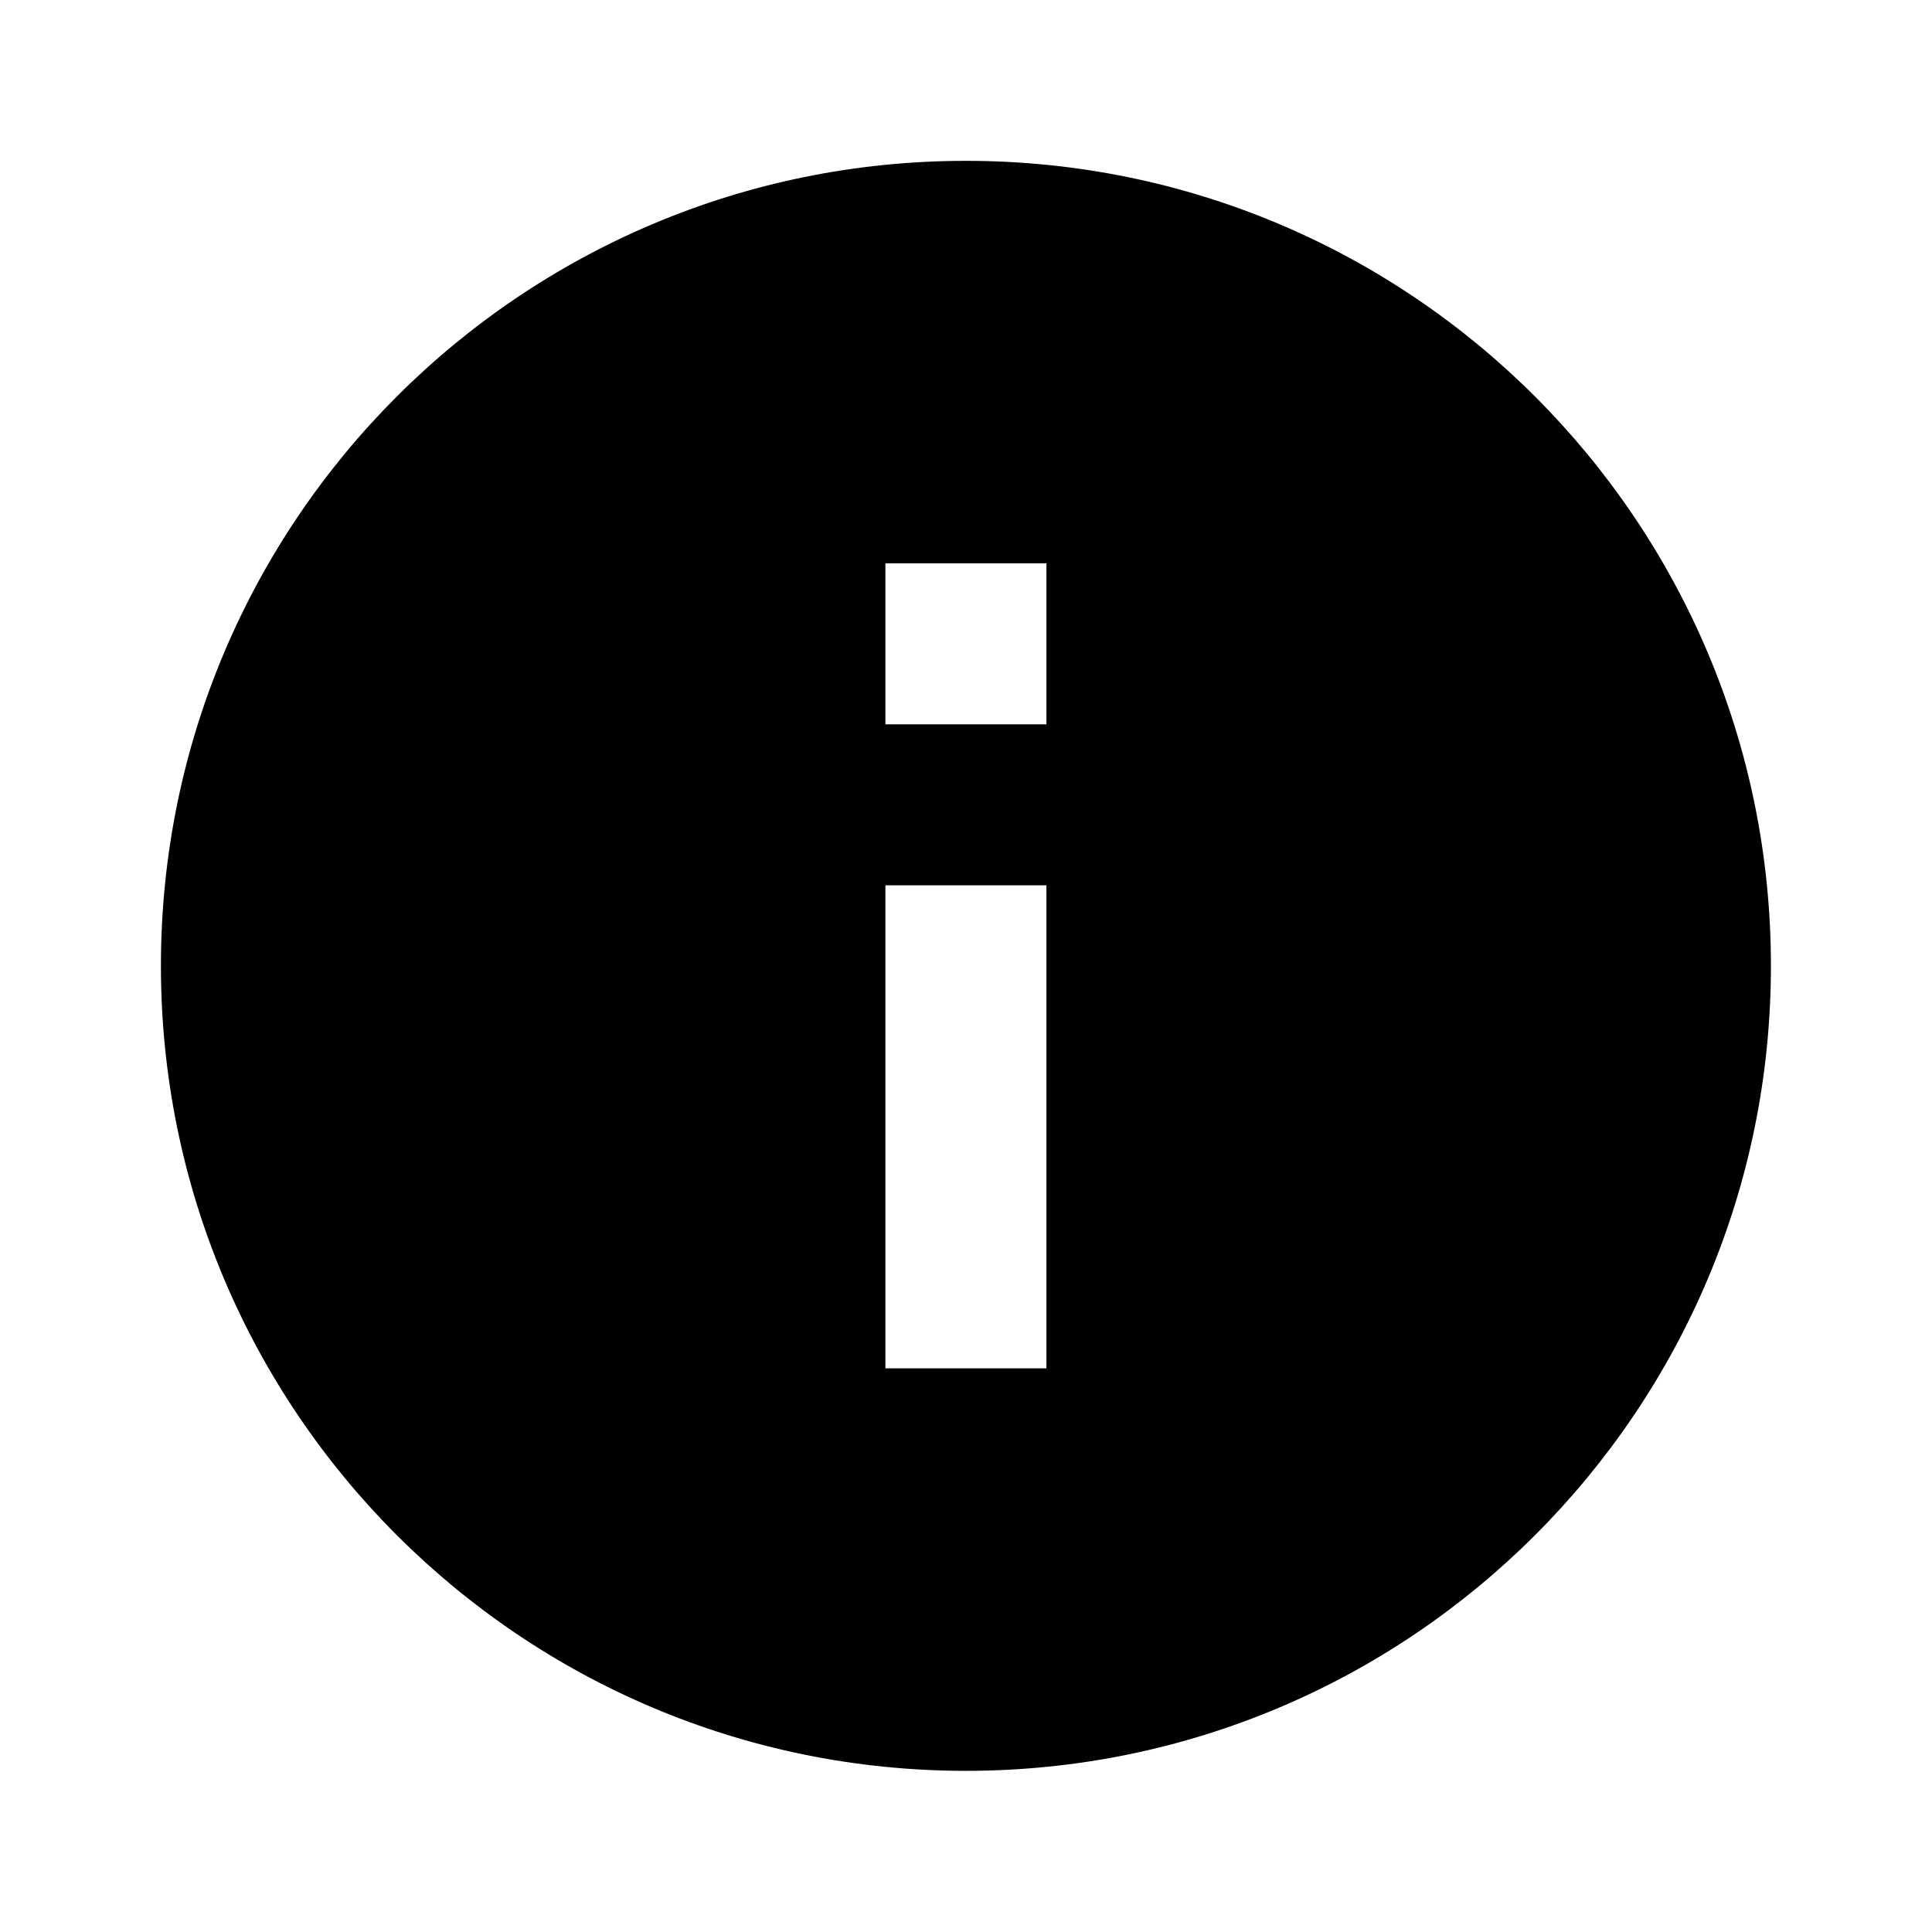
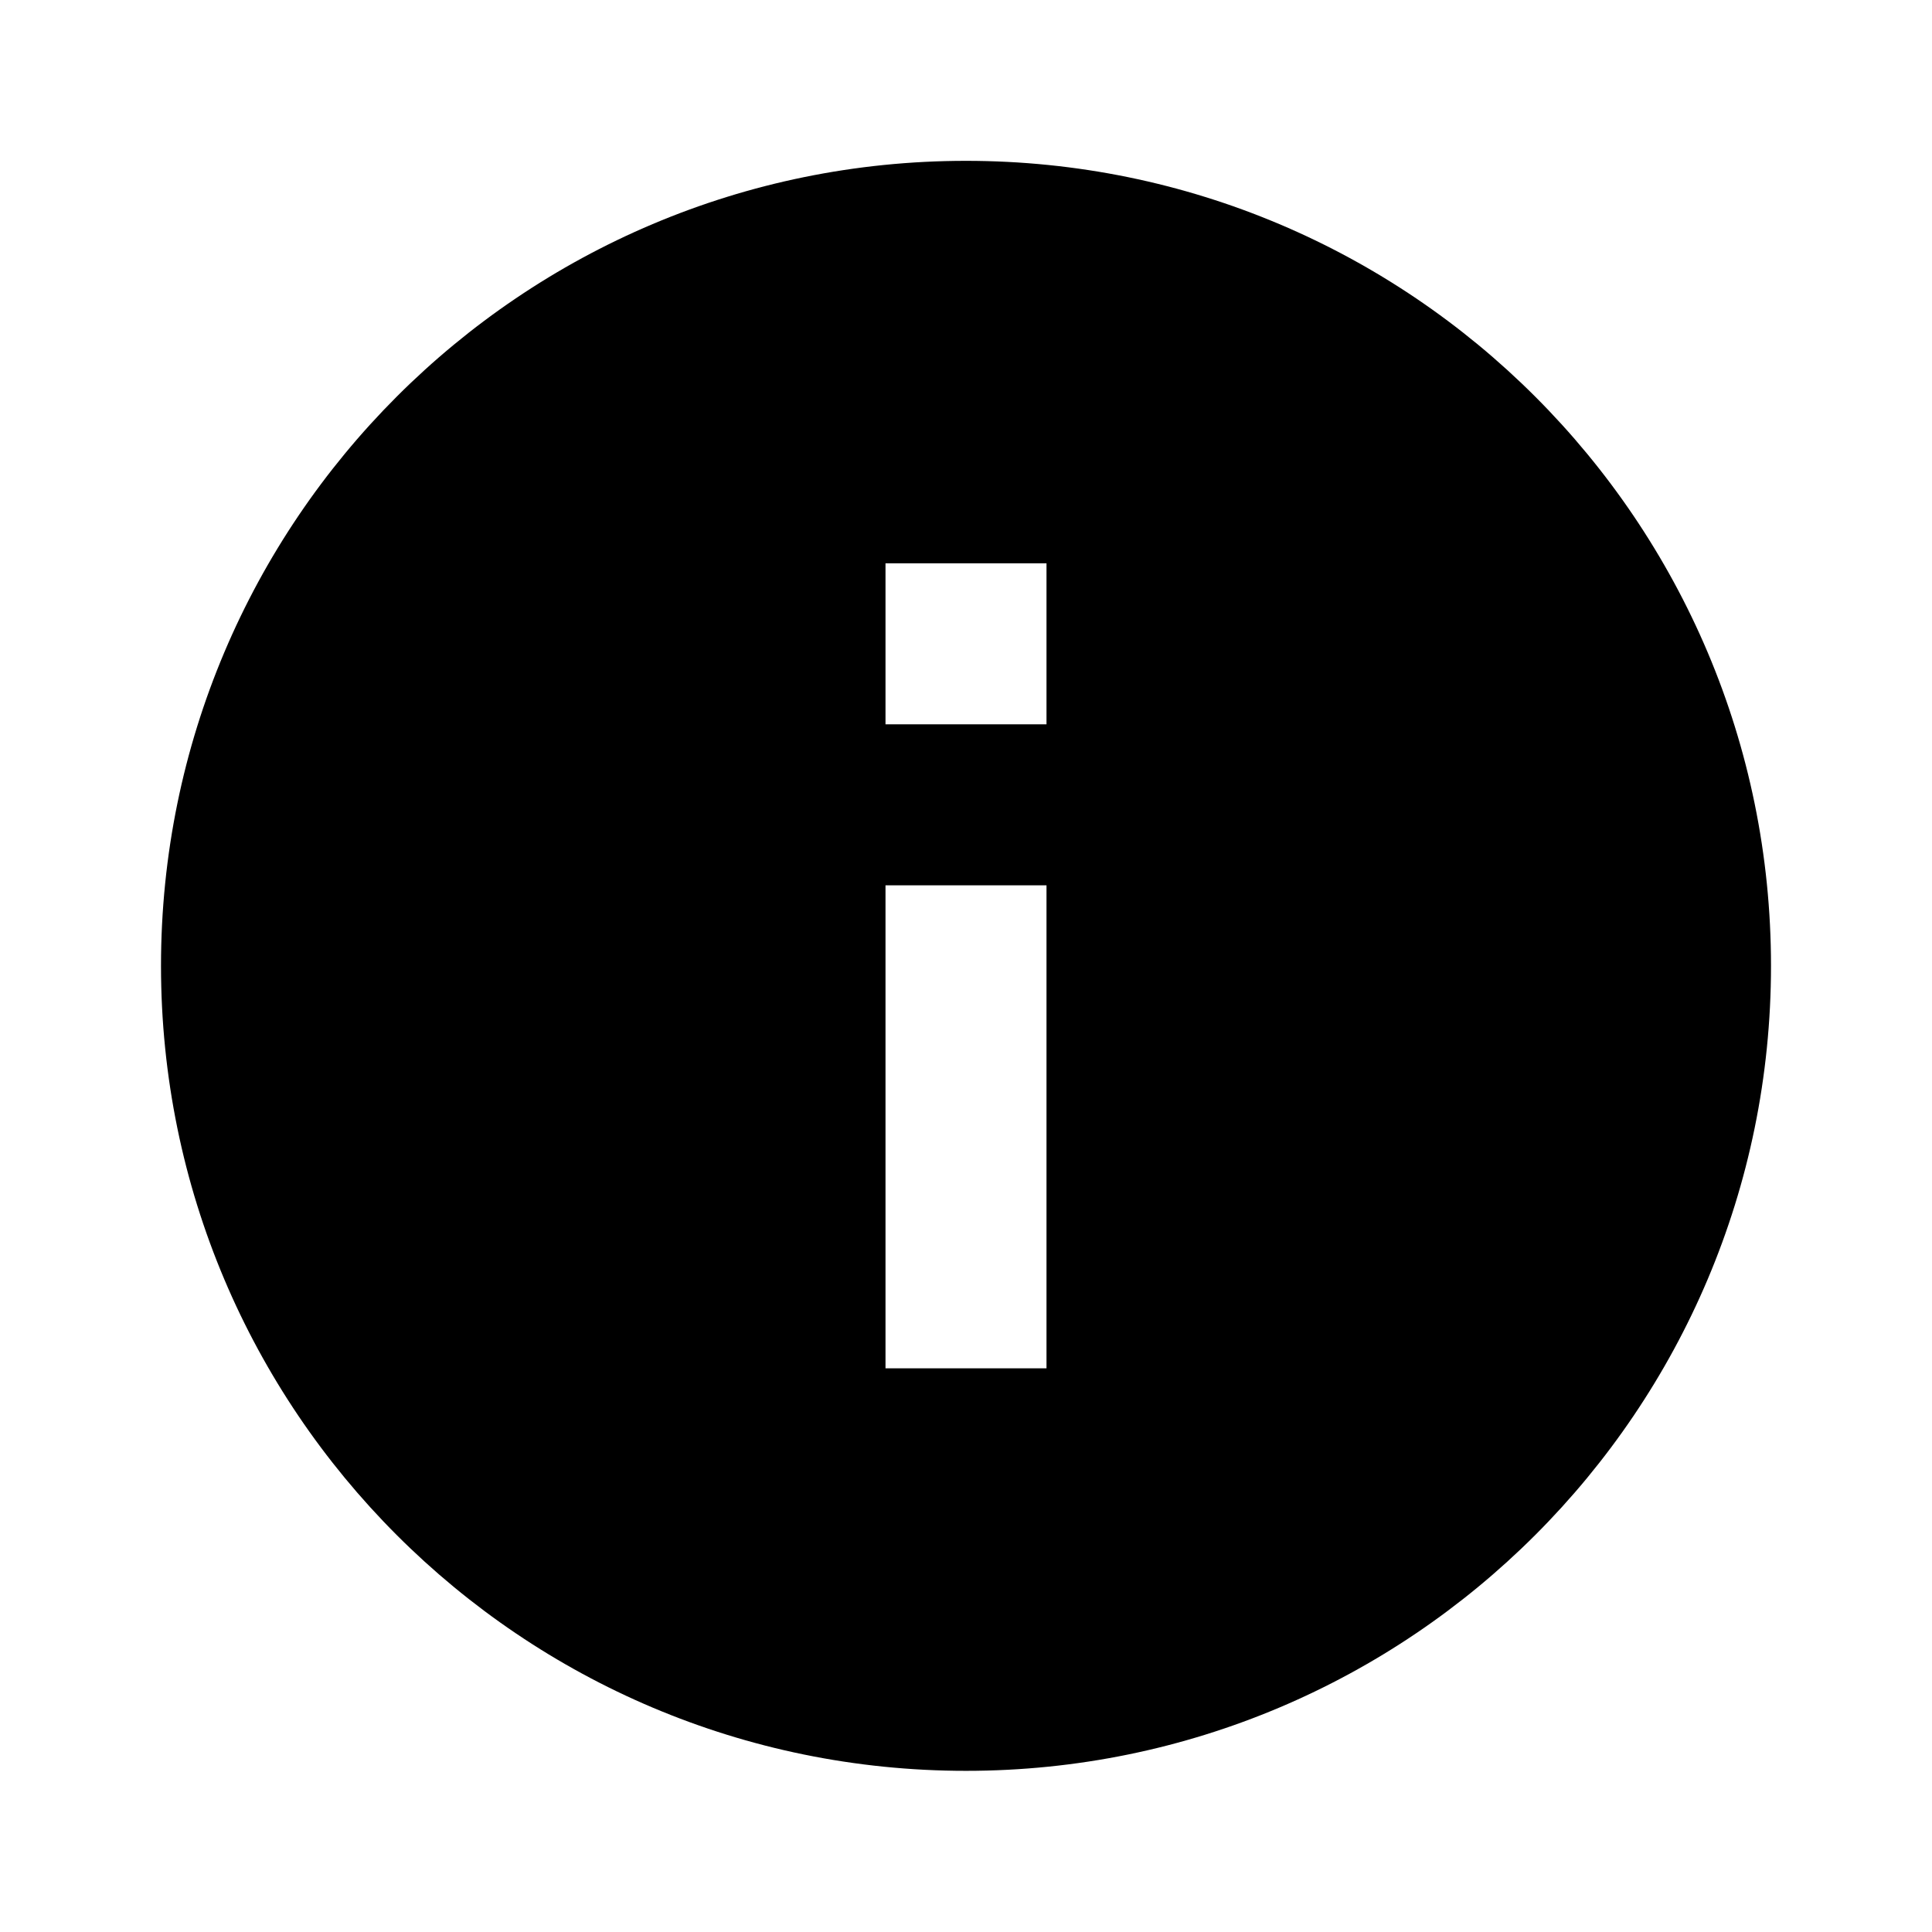
- <svg xmlns="http://www.w3.org/2000/svg" version="1.1" baseProfile="full" width="24" height="24" viewBox="0 0 24.00 24.00" enable-background="new 0 0 24.00 24.00" xml:space="preserve">
-   <path fill="#000000" fill-opacity="1" stroke-width="0.2" stroke-linejoin="round" d="M 12.999,8.998L 10.999,8.998L 10.999,6.998L 12.999,6.998M 12.999,16.998L 10.999,16.998L 10.999,10.998L 12.999,10.998M 11.999,1.998C 6.476,1.998 1.999,6.475 1.999,11.998C 1.999,17.521 6.476,21.998 11.999,21.998C 17.522,21.998 21.999,17.521 21.999,11.998C 21.999,6.475 17.522,1.998 11.999,1.998 Z " />
+ <svg xmlns="http://www.w3.org/2000/svg" width="24" height="24" baseProfile="full" viewBox="0 0 24 24">
+   <path d="M13 8.998h-2v-2h2m0 10h-2v-6h2m-1-9c-5.524 0-10 4.477-10 10s4.476 10 10 10c5.522 0 10-4.477 10-10s-4.478-10-10-10z" />
</svg>
